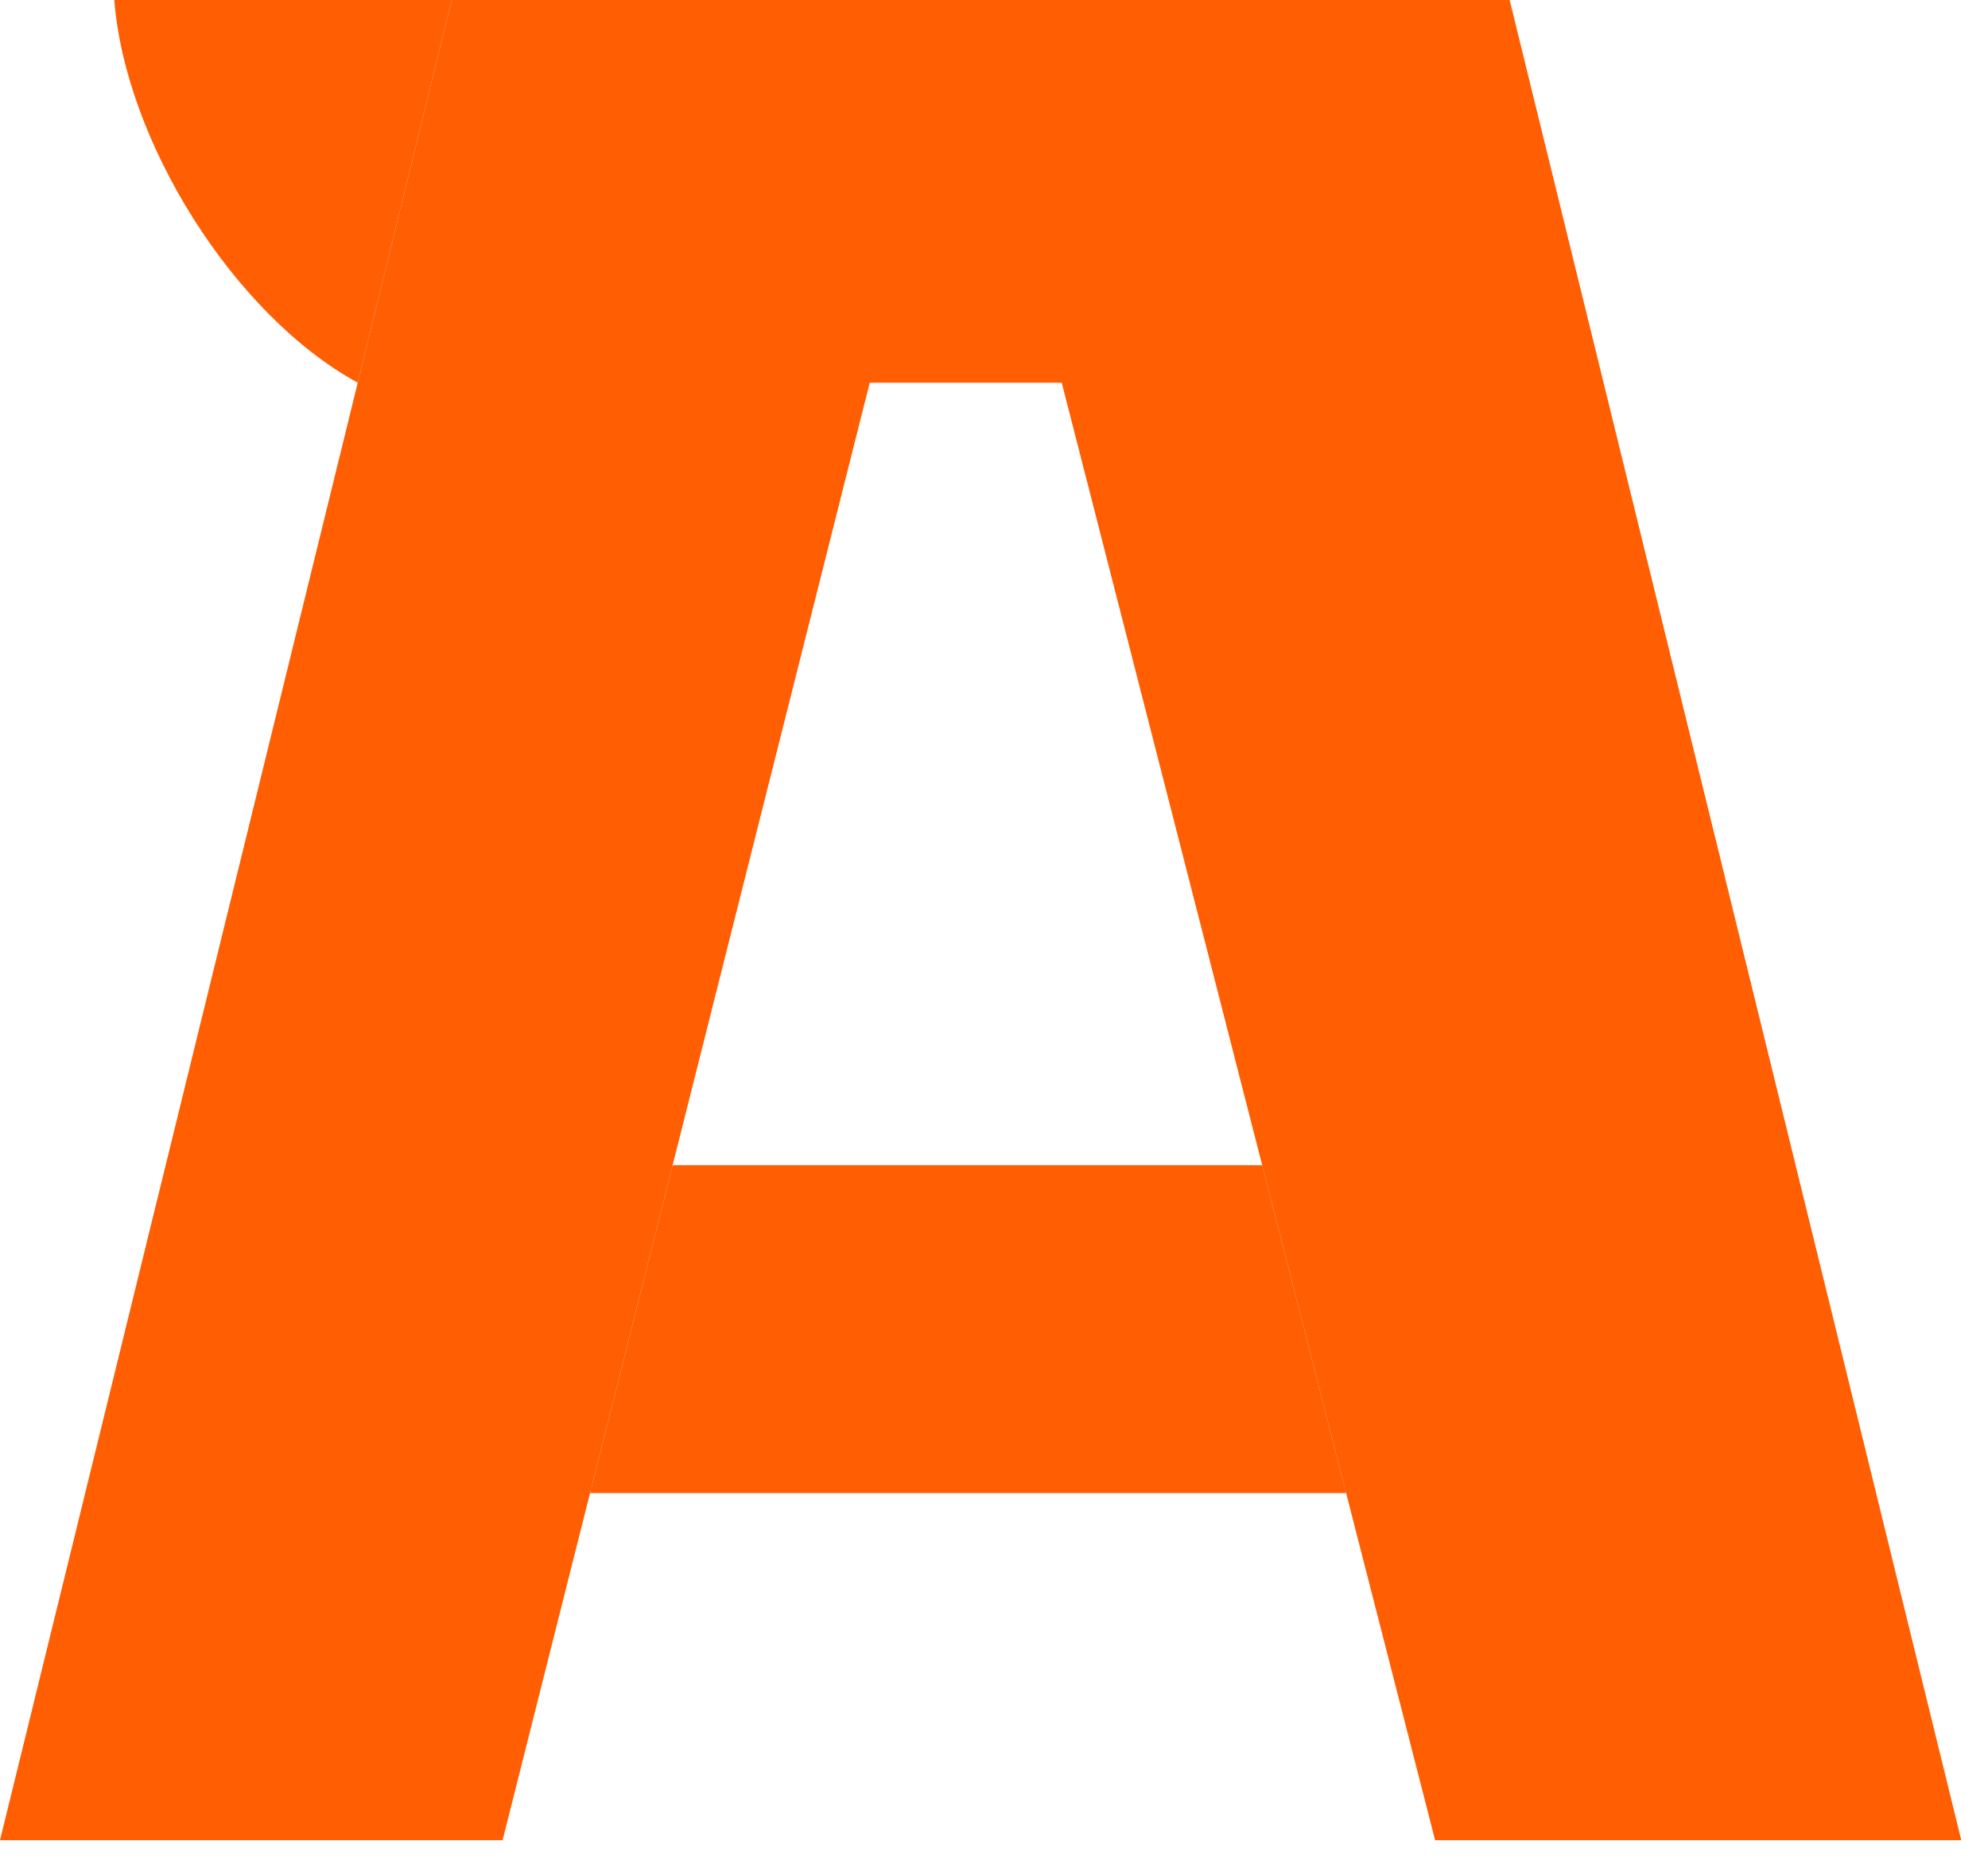
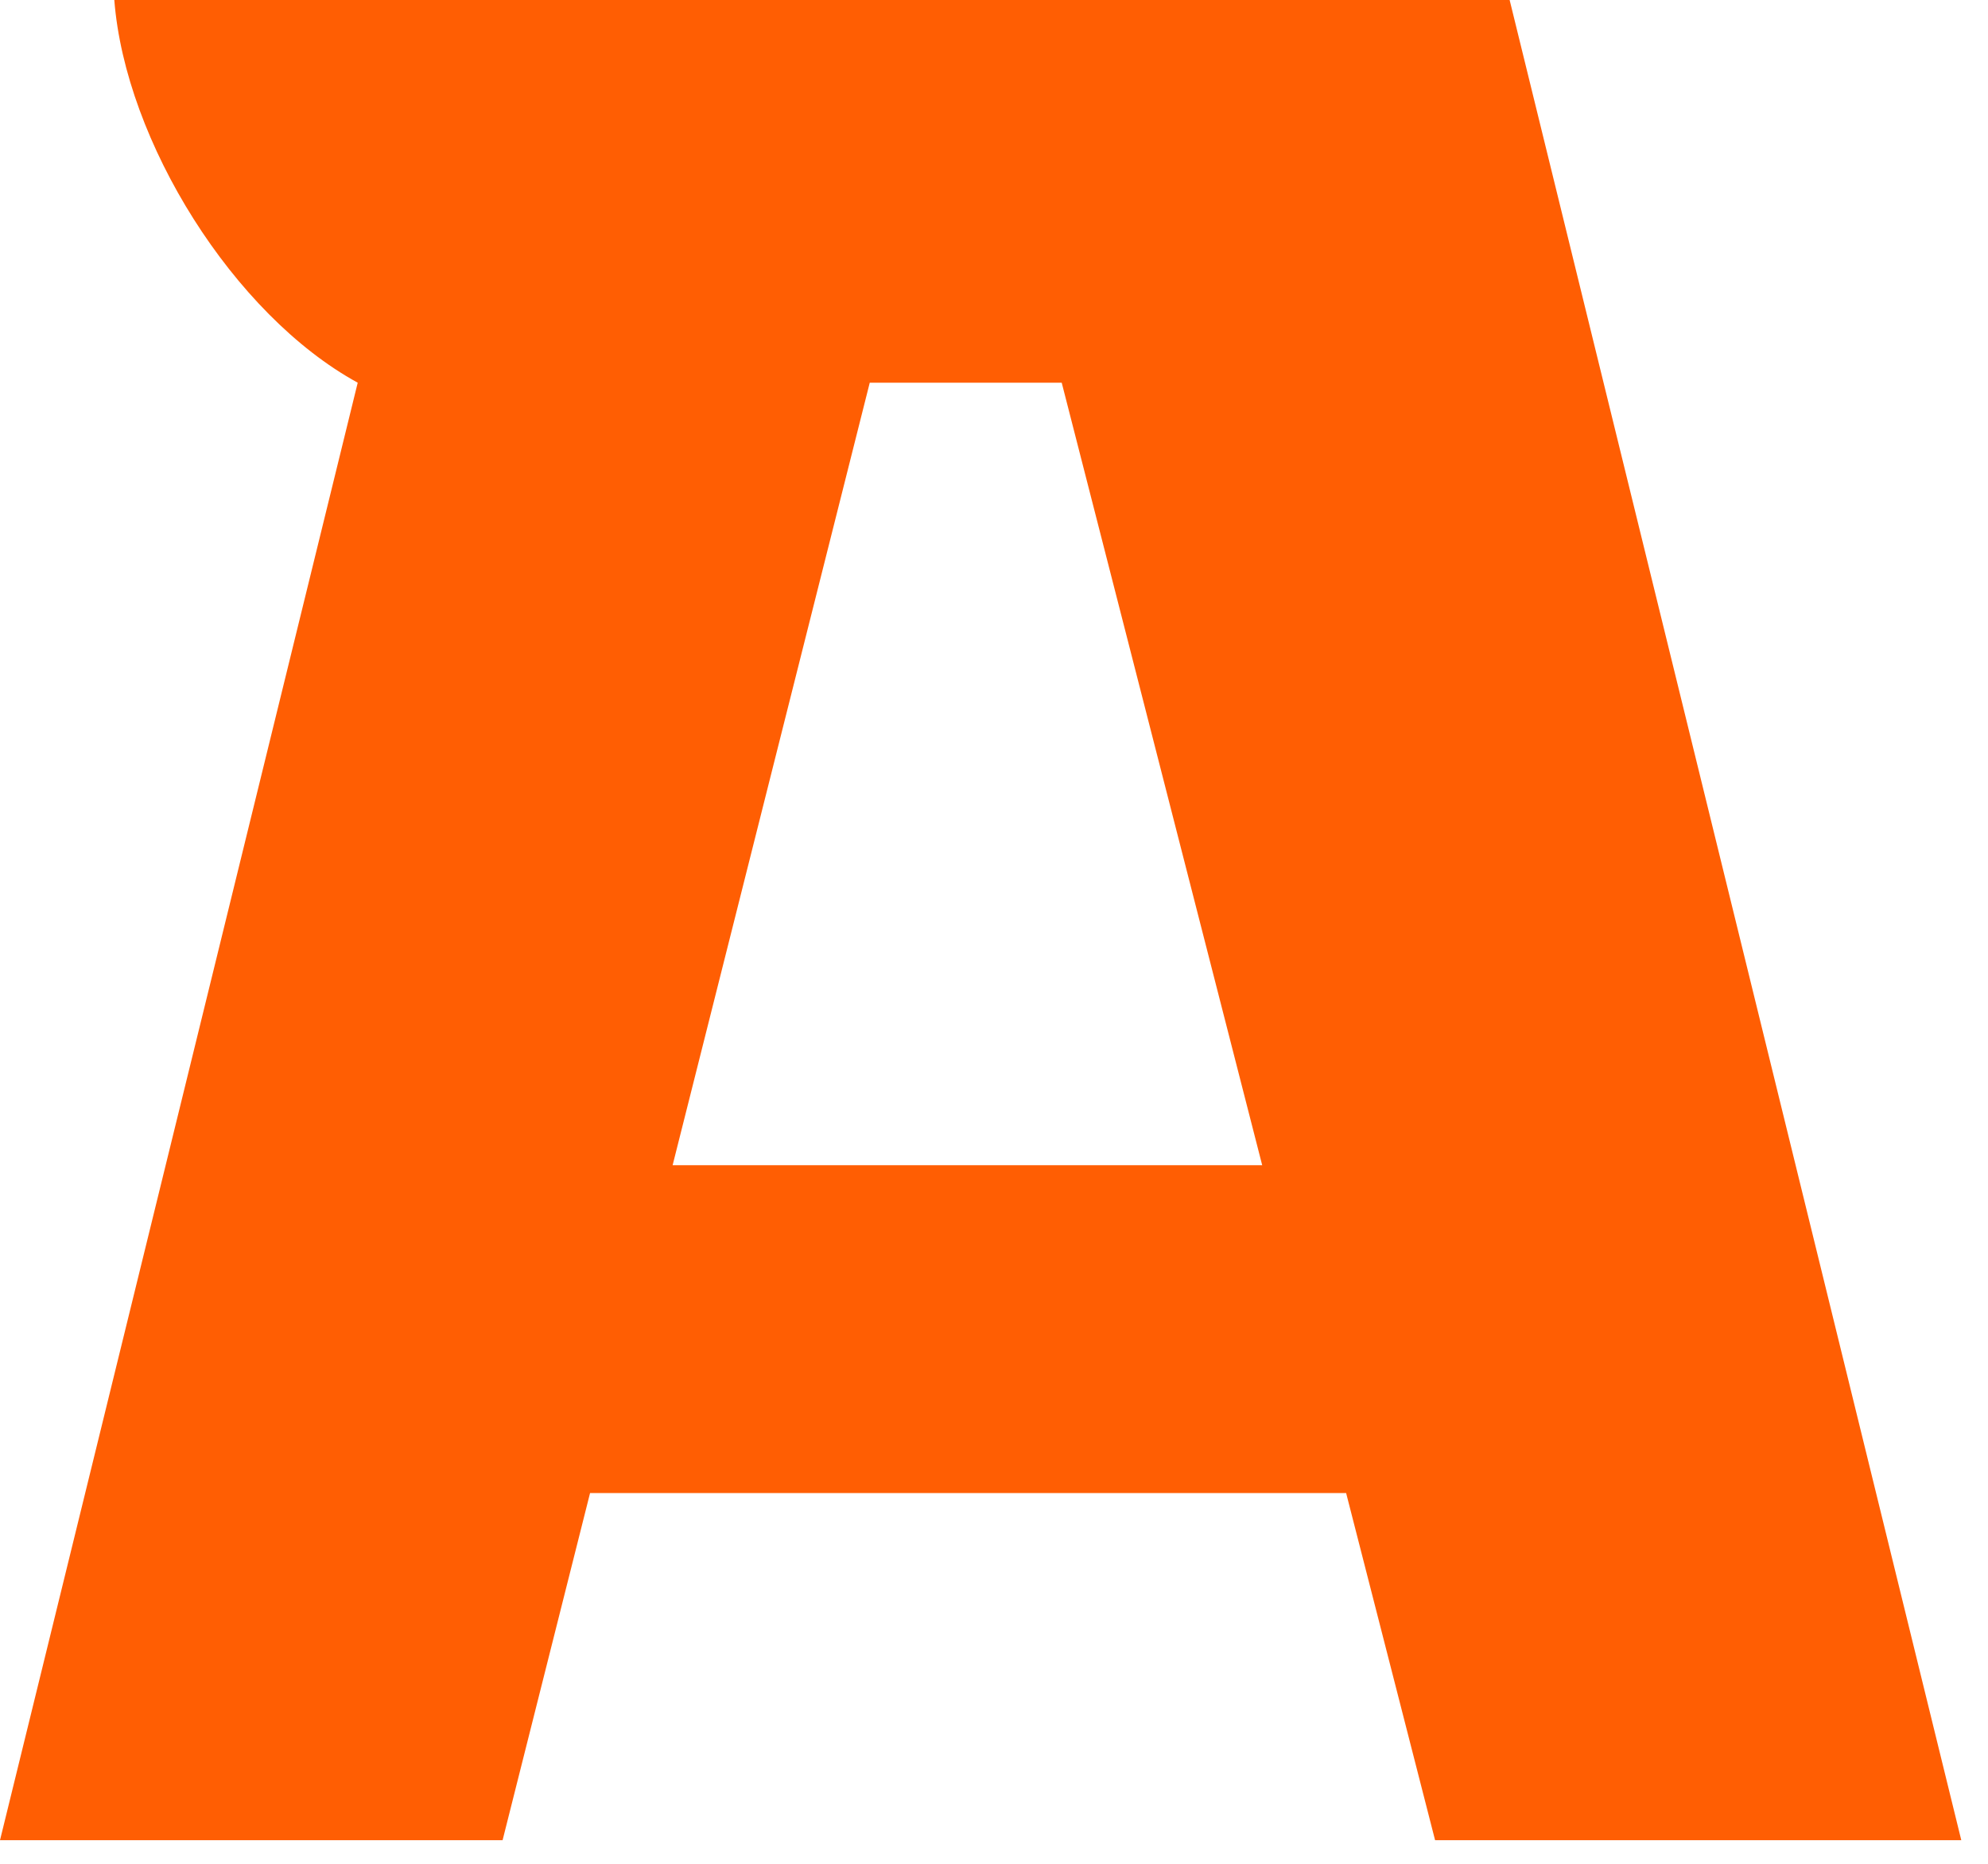
<svg xmlns="http://www.w3.org/2000/svg" width="32" height="30" viewBox="0 0 32 30" fill="none">
-   <path d="M20.317 18.755H10.827L9.498 24.032H21.668L20.317 18.755Z" fill="#FF5E03" />
-   <path d="M23.1 29.62H31.57L24.3 0H7.27L5.758 6.16L6.22272e-05 29.62H8.09L9.498 24.032L10.827 18.755L14 6.16H17.09L20.317 18.755L21.668 24.032L23.1 29.62Z" fill="#FF5E03" />
-   <path d="M5.758 6.16L7.27 0H1.84C2.017 2.278 3.761 5.067 5.758 6.16Z" fill="#FF5E03" />
+   <path fill-rule="evenodd" clip-rule="evenodd" d="M23.1 29.62H31.57L24.3 0H1.84C2.017 2.278 3.761 5.067 5.758 6.16L6.22272e-05 29.62H8.09L9.498 24.032H21.668L23.1 29.62ZM17.09 6.16H14L10.827 18.755H20.317L17.09 6.16Z" fill="#FF5E03" />
</svg>
